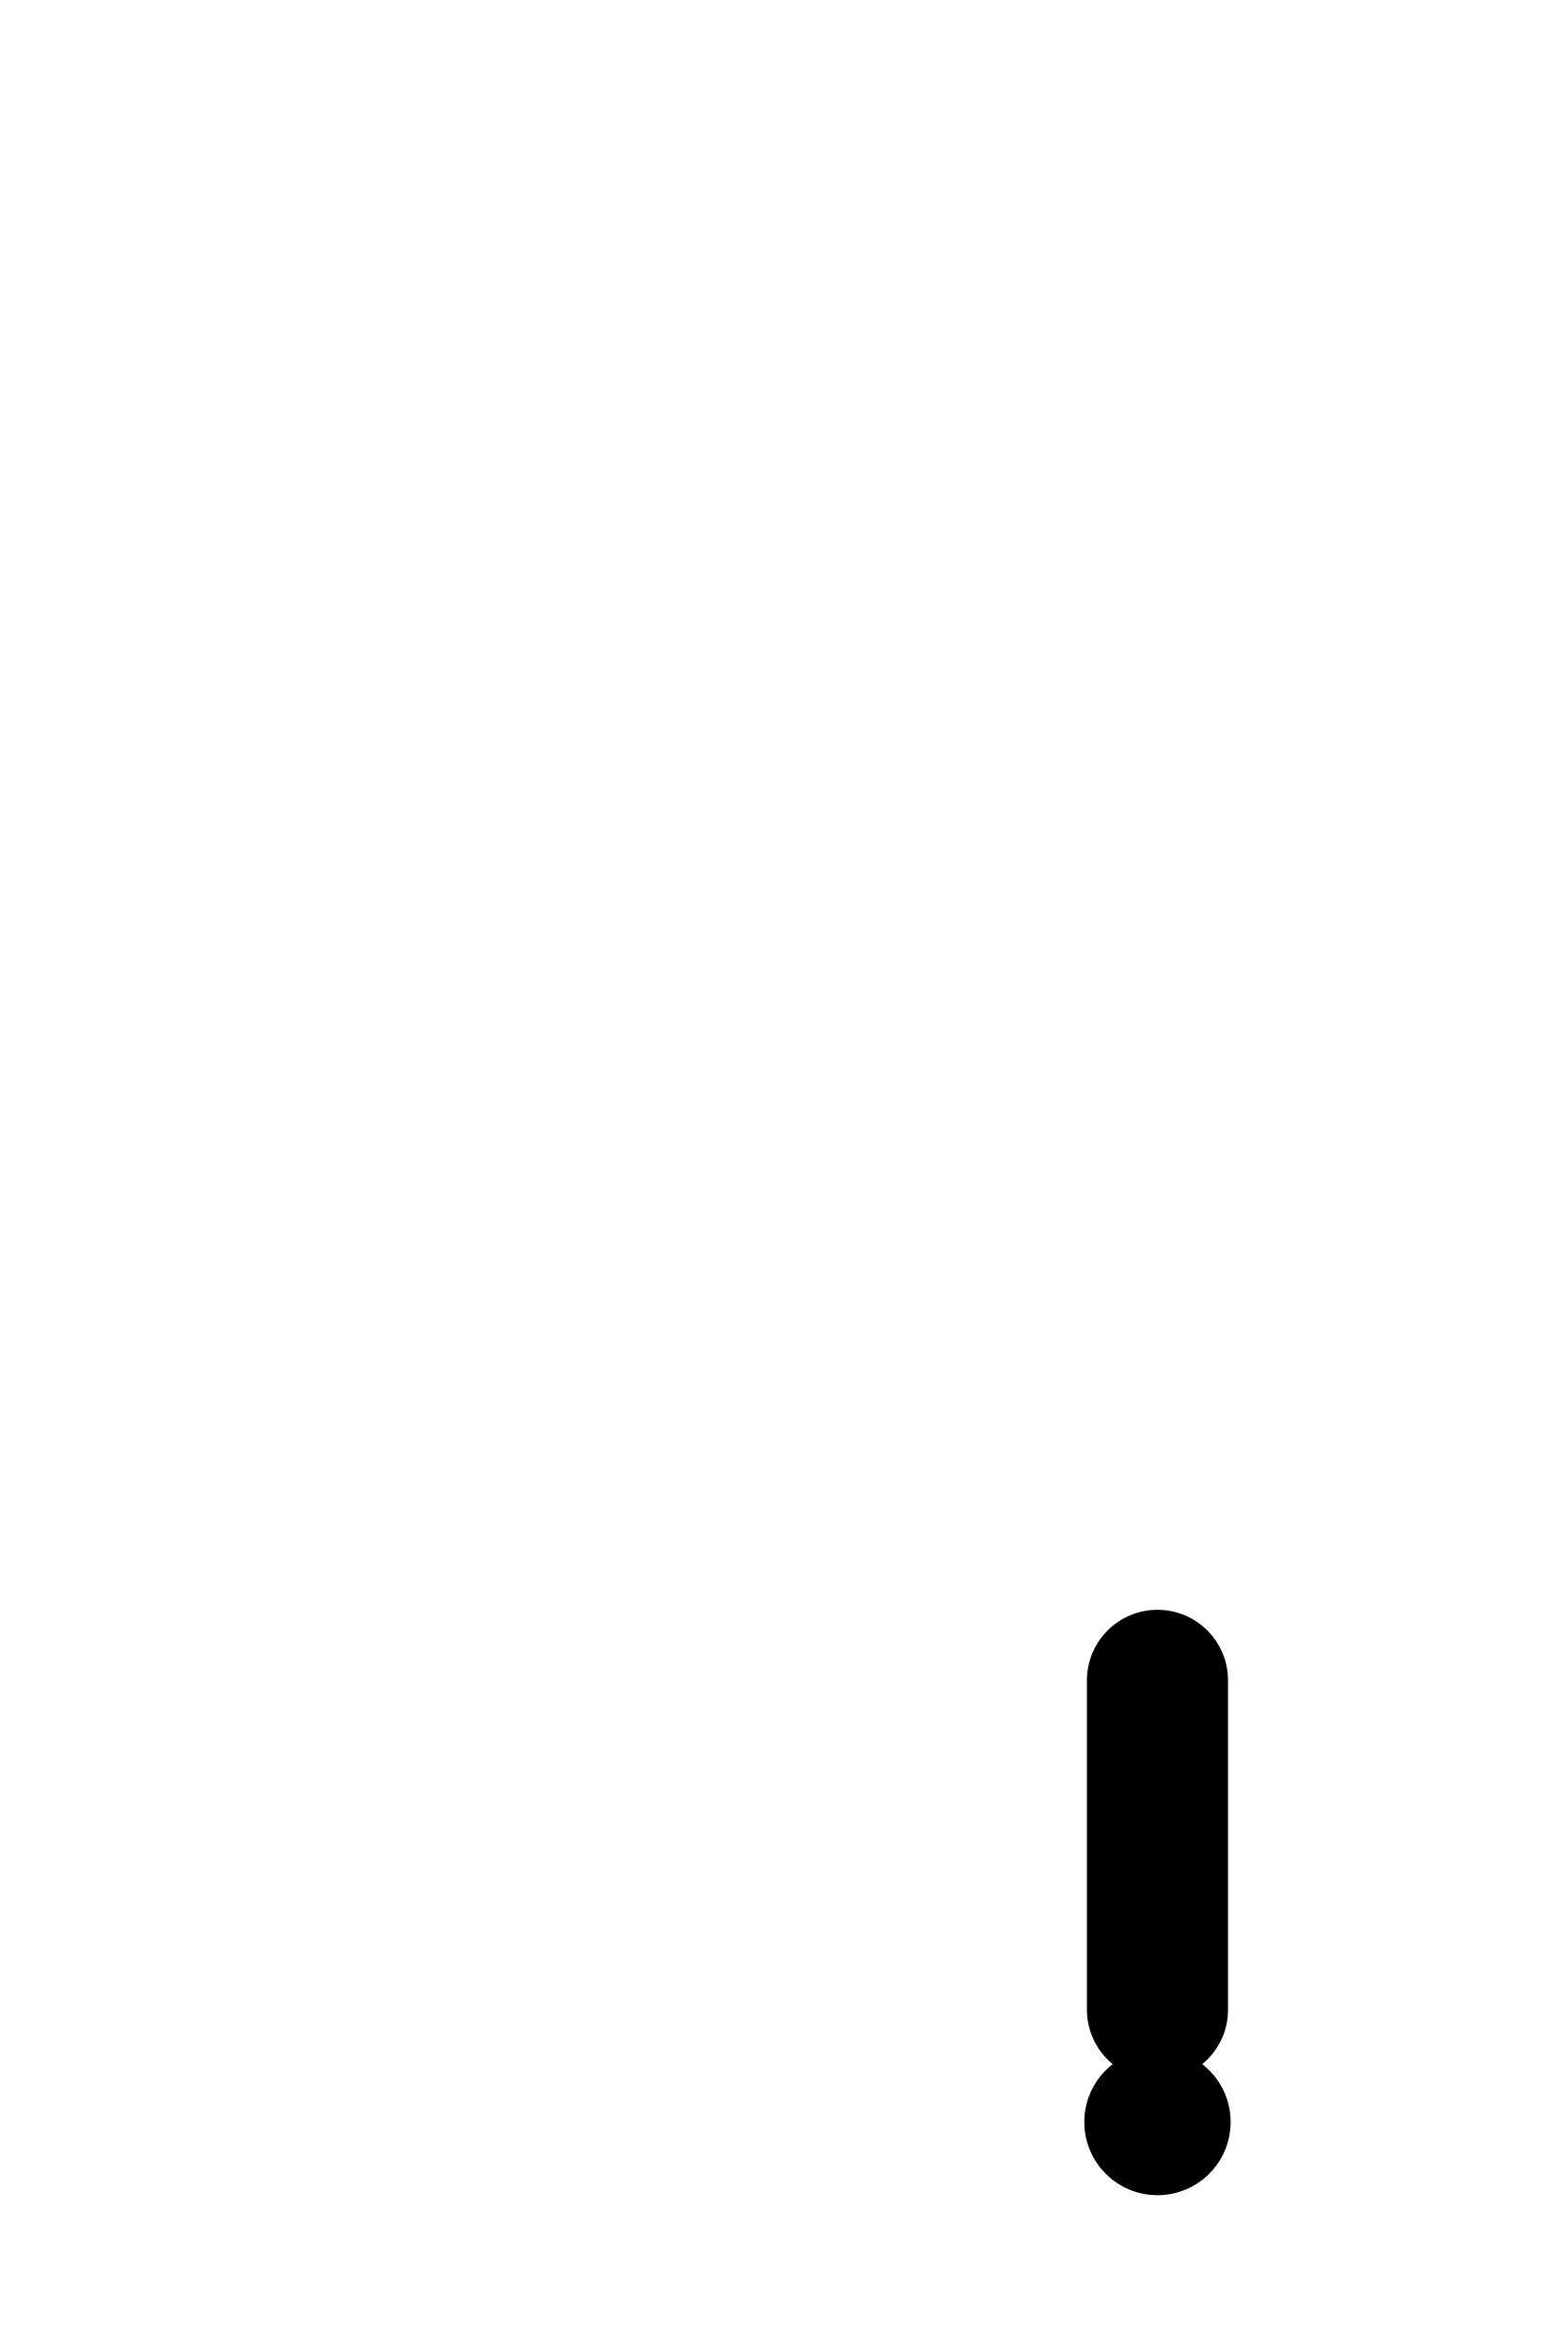
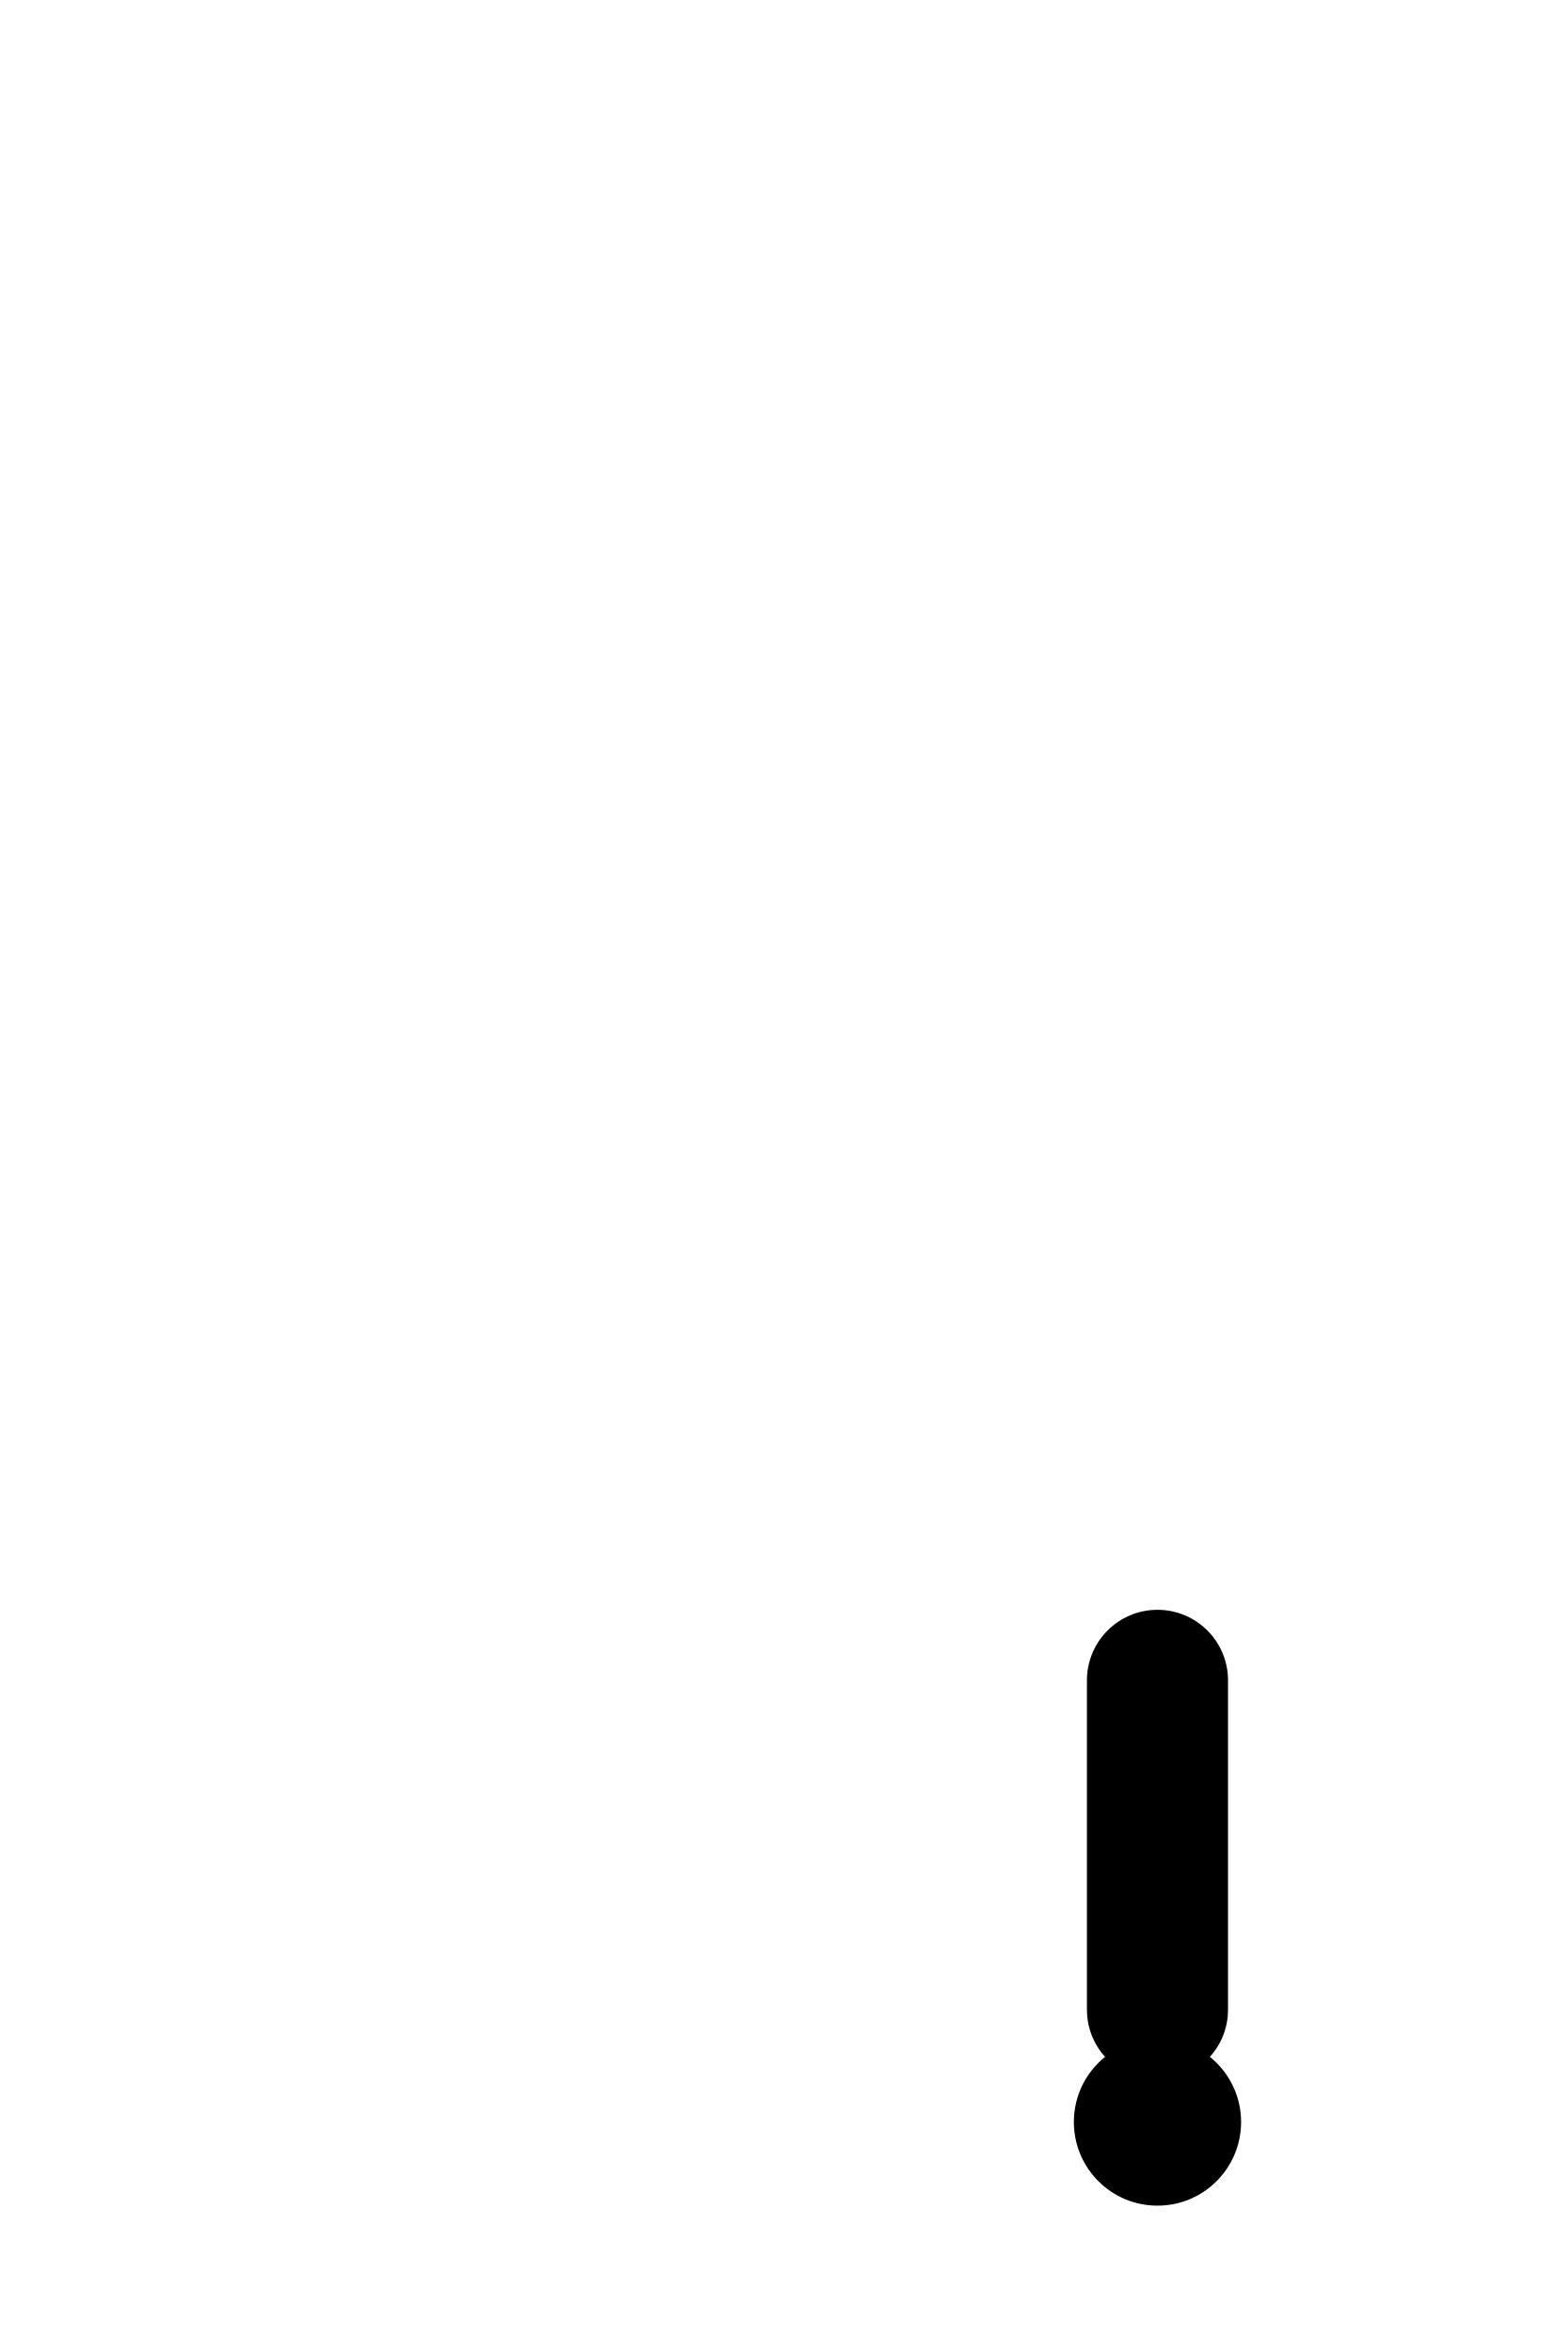
<svg xmlns="http://www.w3.org/2000/svg" width="600" height="900" viewBox="0 0 600 900">
  <path id="shirt" d="M443 616 H443 A27 27 0 0 1 470 643 V769 A27 27 0 0 1 443 796 H443 A27 27 0 0 1 416 769 V643 A27 27 0 0 1 443 616 Z" fill="#000" />
+   <path id="line" d="M411 812 A32 32 0 1 0 475 812 A32 32 0 1 0 411 812 Z" fill="#000" />
  <path id="skin" d="M415 812 A28 28 0 1 0 471 812 A28 28 0 1 0 415 812 Z" fill="#000" />
</svg>
